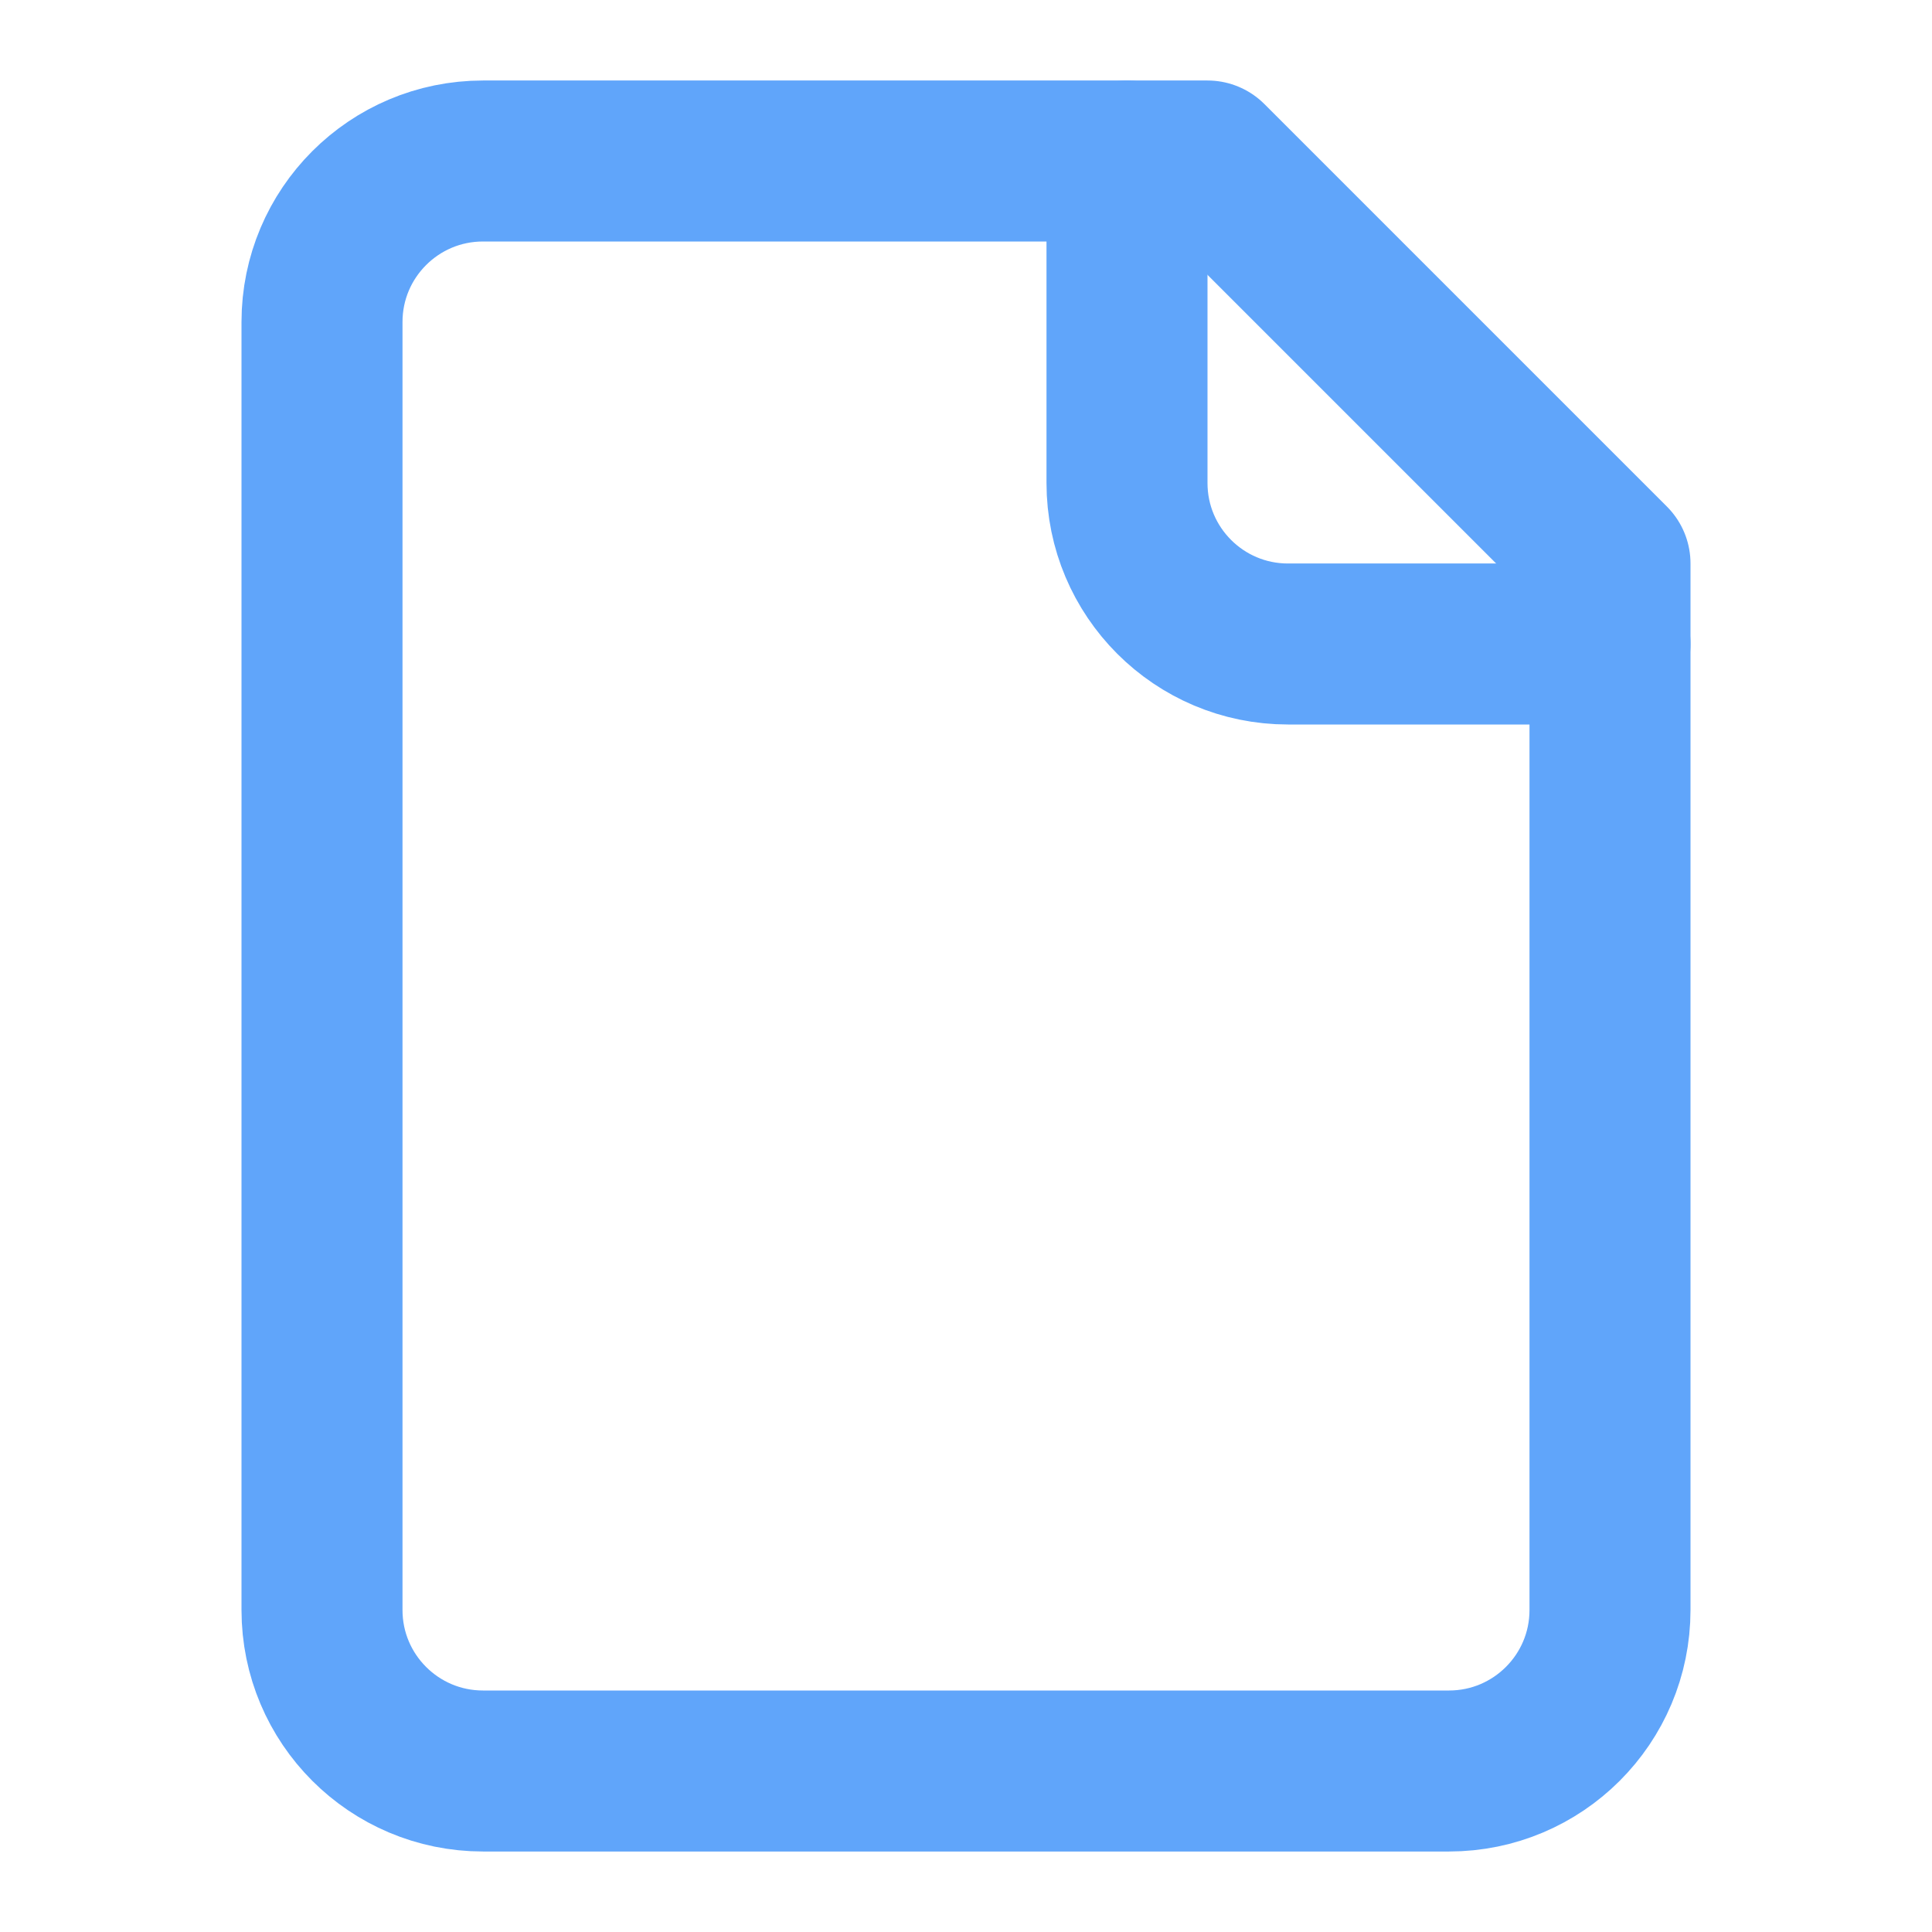
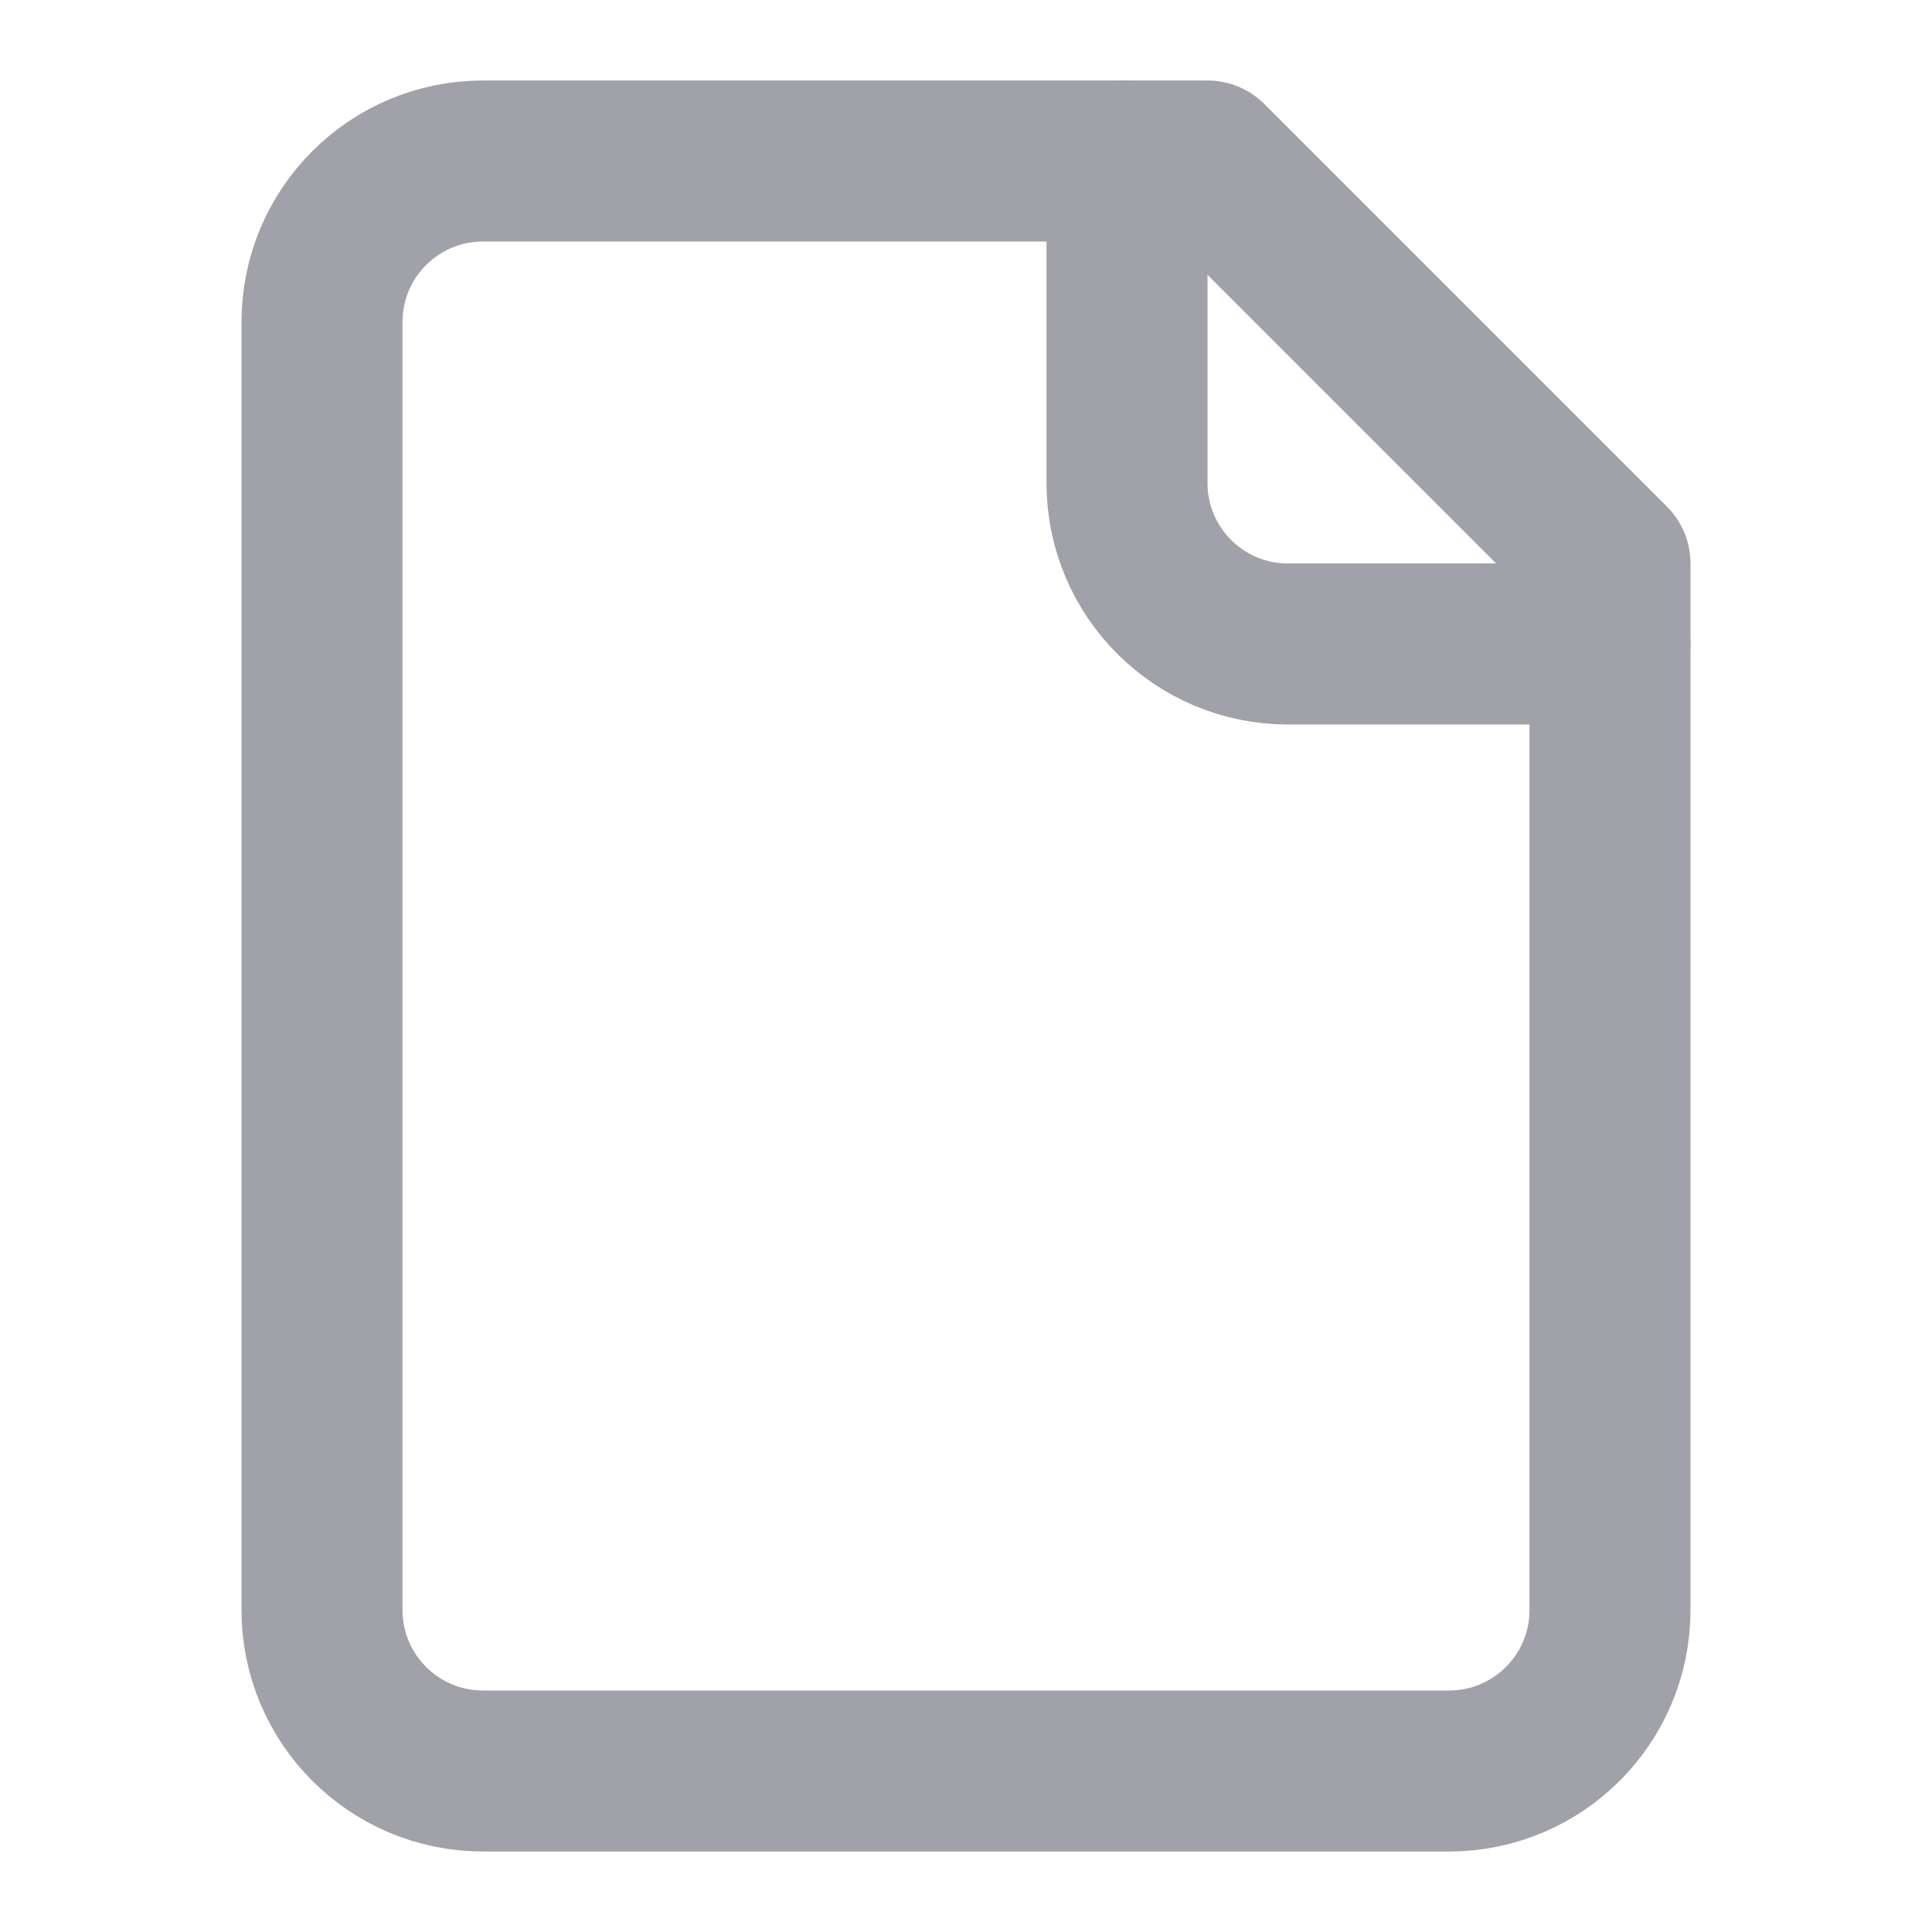
- <svg xmlns="http://www.w3.org/2000/svg" viewBox="0 0 24 24" fill="none" stroke="#60a5fa" stroke-width="2" stroke-linecap="round" stroke-linejoin="round">
+ <svg xmlns="http://www.w3.org/2000/svg" viewBox="0 0 24 24" fill="none" stroke="#a1a1aa" stroke-width="2" stroke-linecap="round" stroke-linejoin="round">
  <path d="M15 2H6a2 2 0 0 0-2 2v16a2 2 0 0 0 2 2h12a2 2 0 0 0 2-2V7Z" />
  <path d="M14 2v4a2 2 0 0 0 2 2h4" />
</svg>
